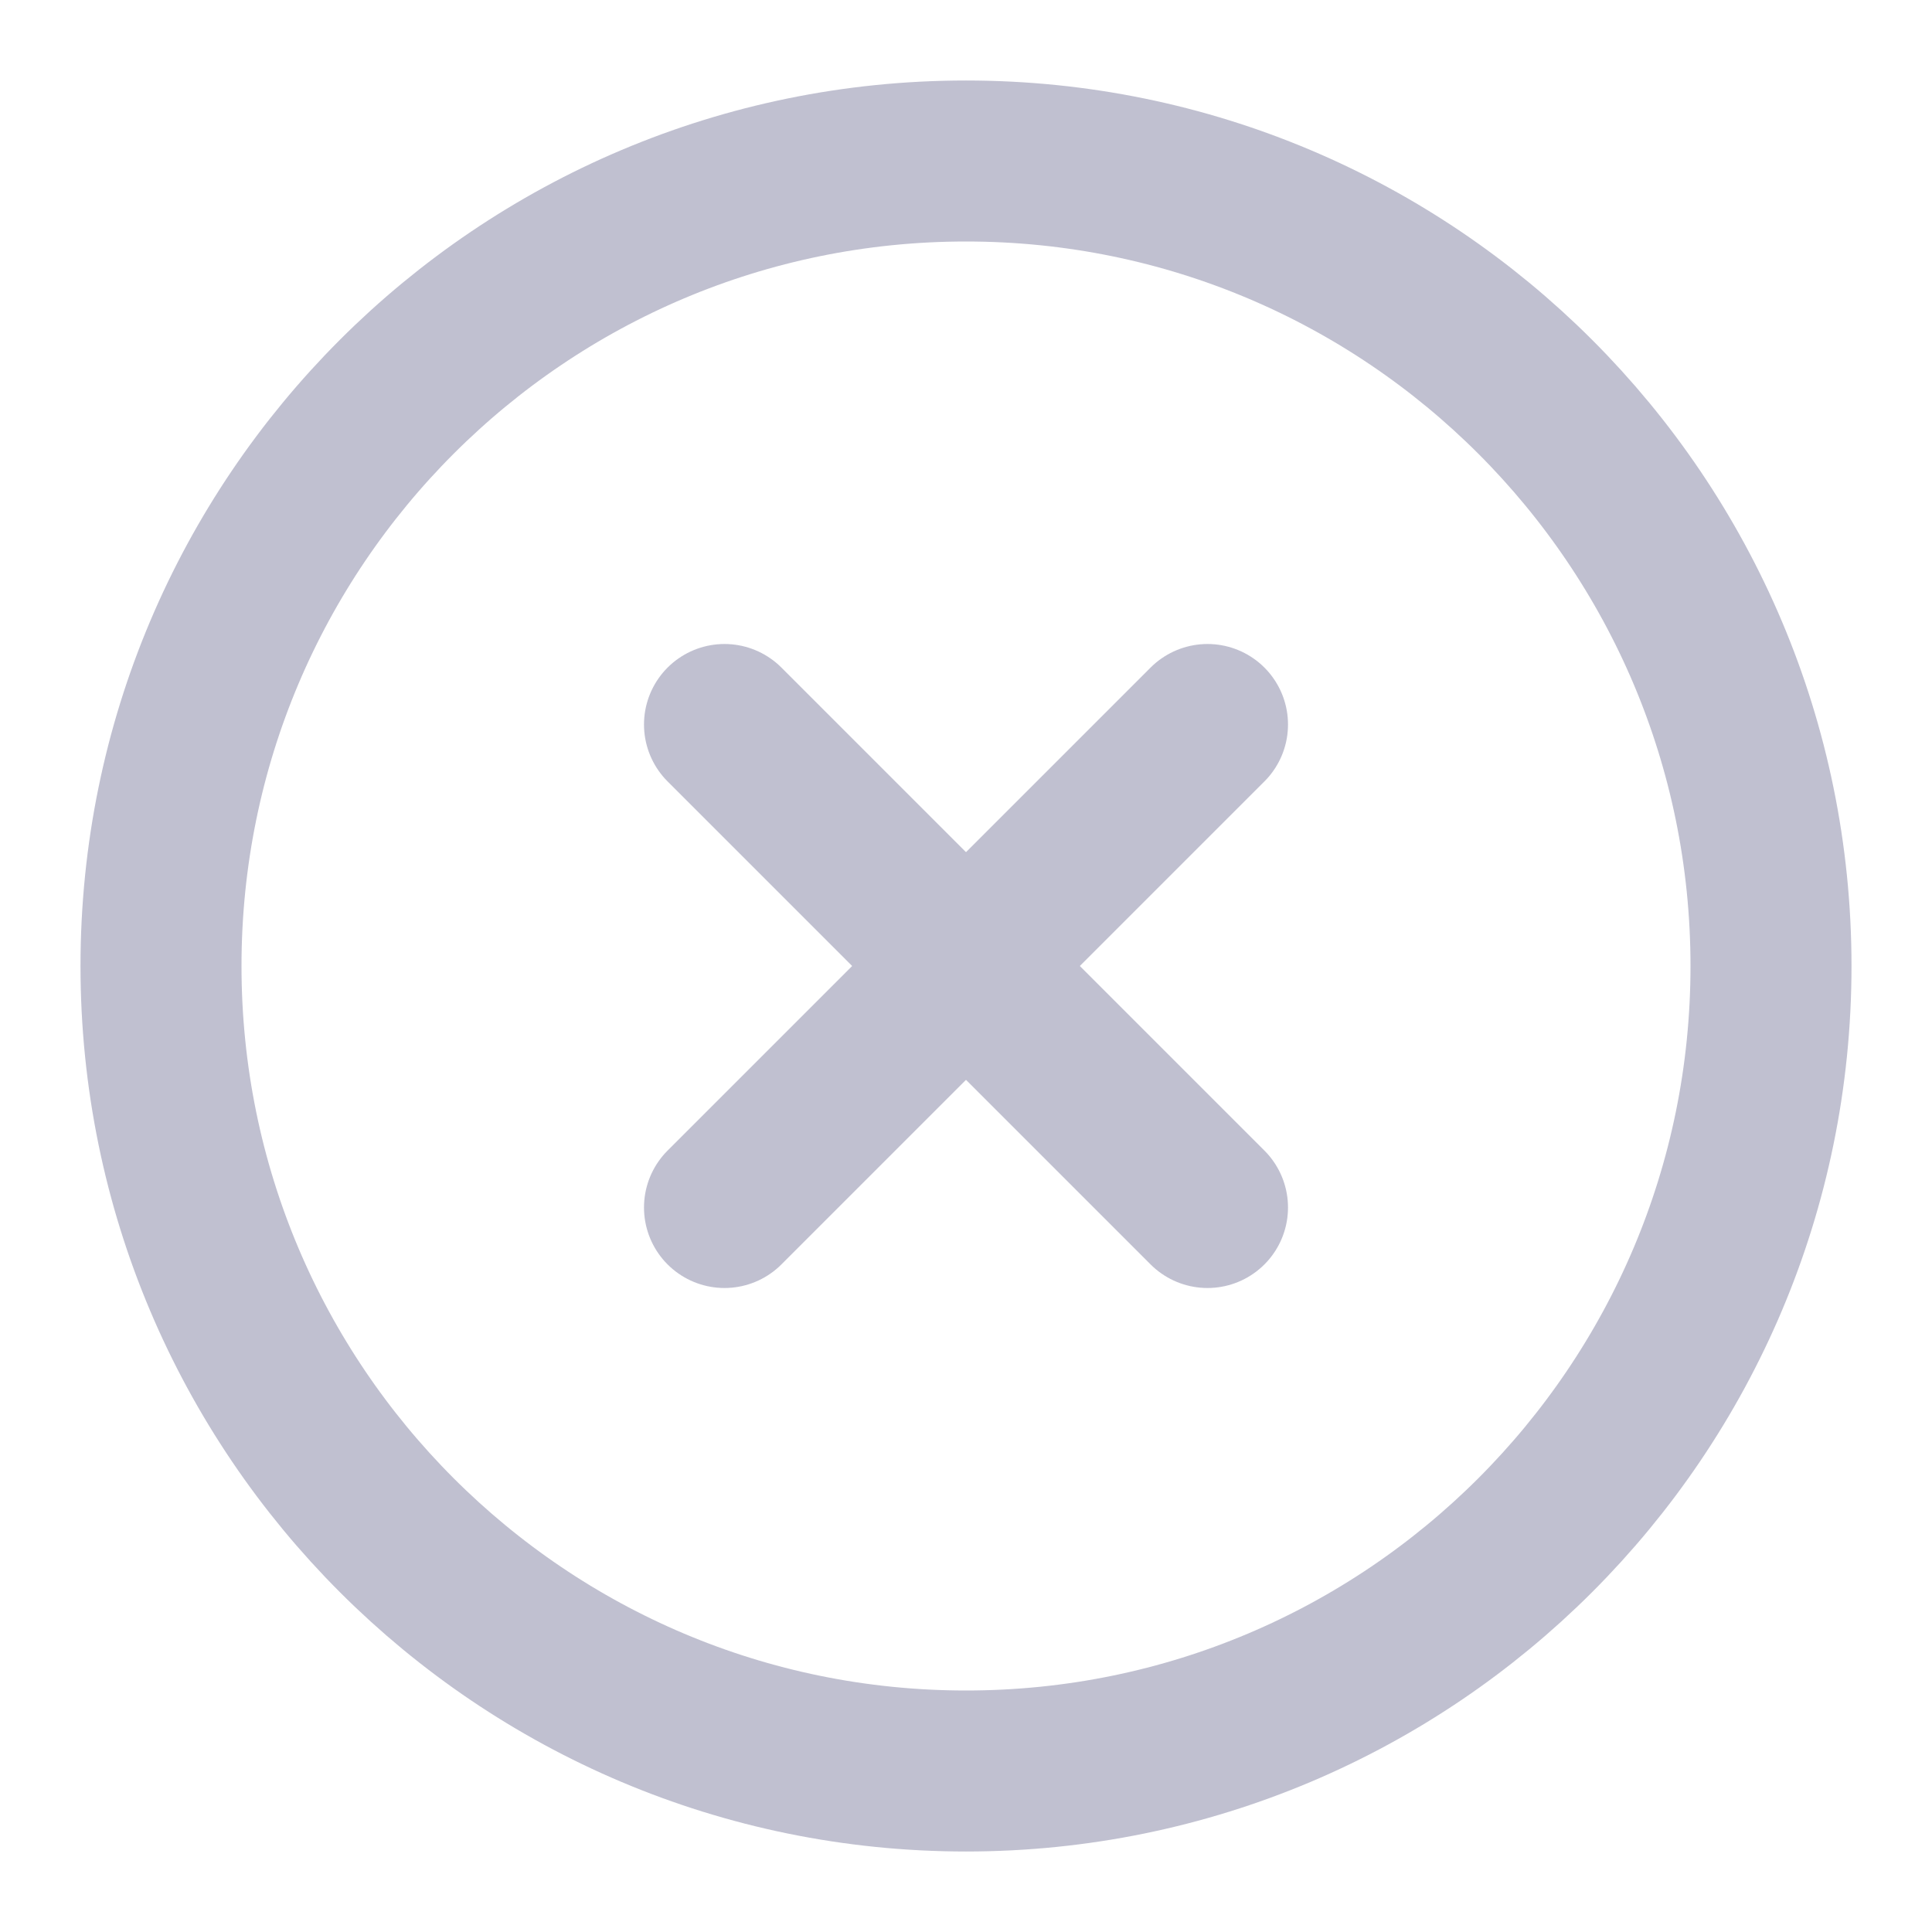
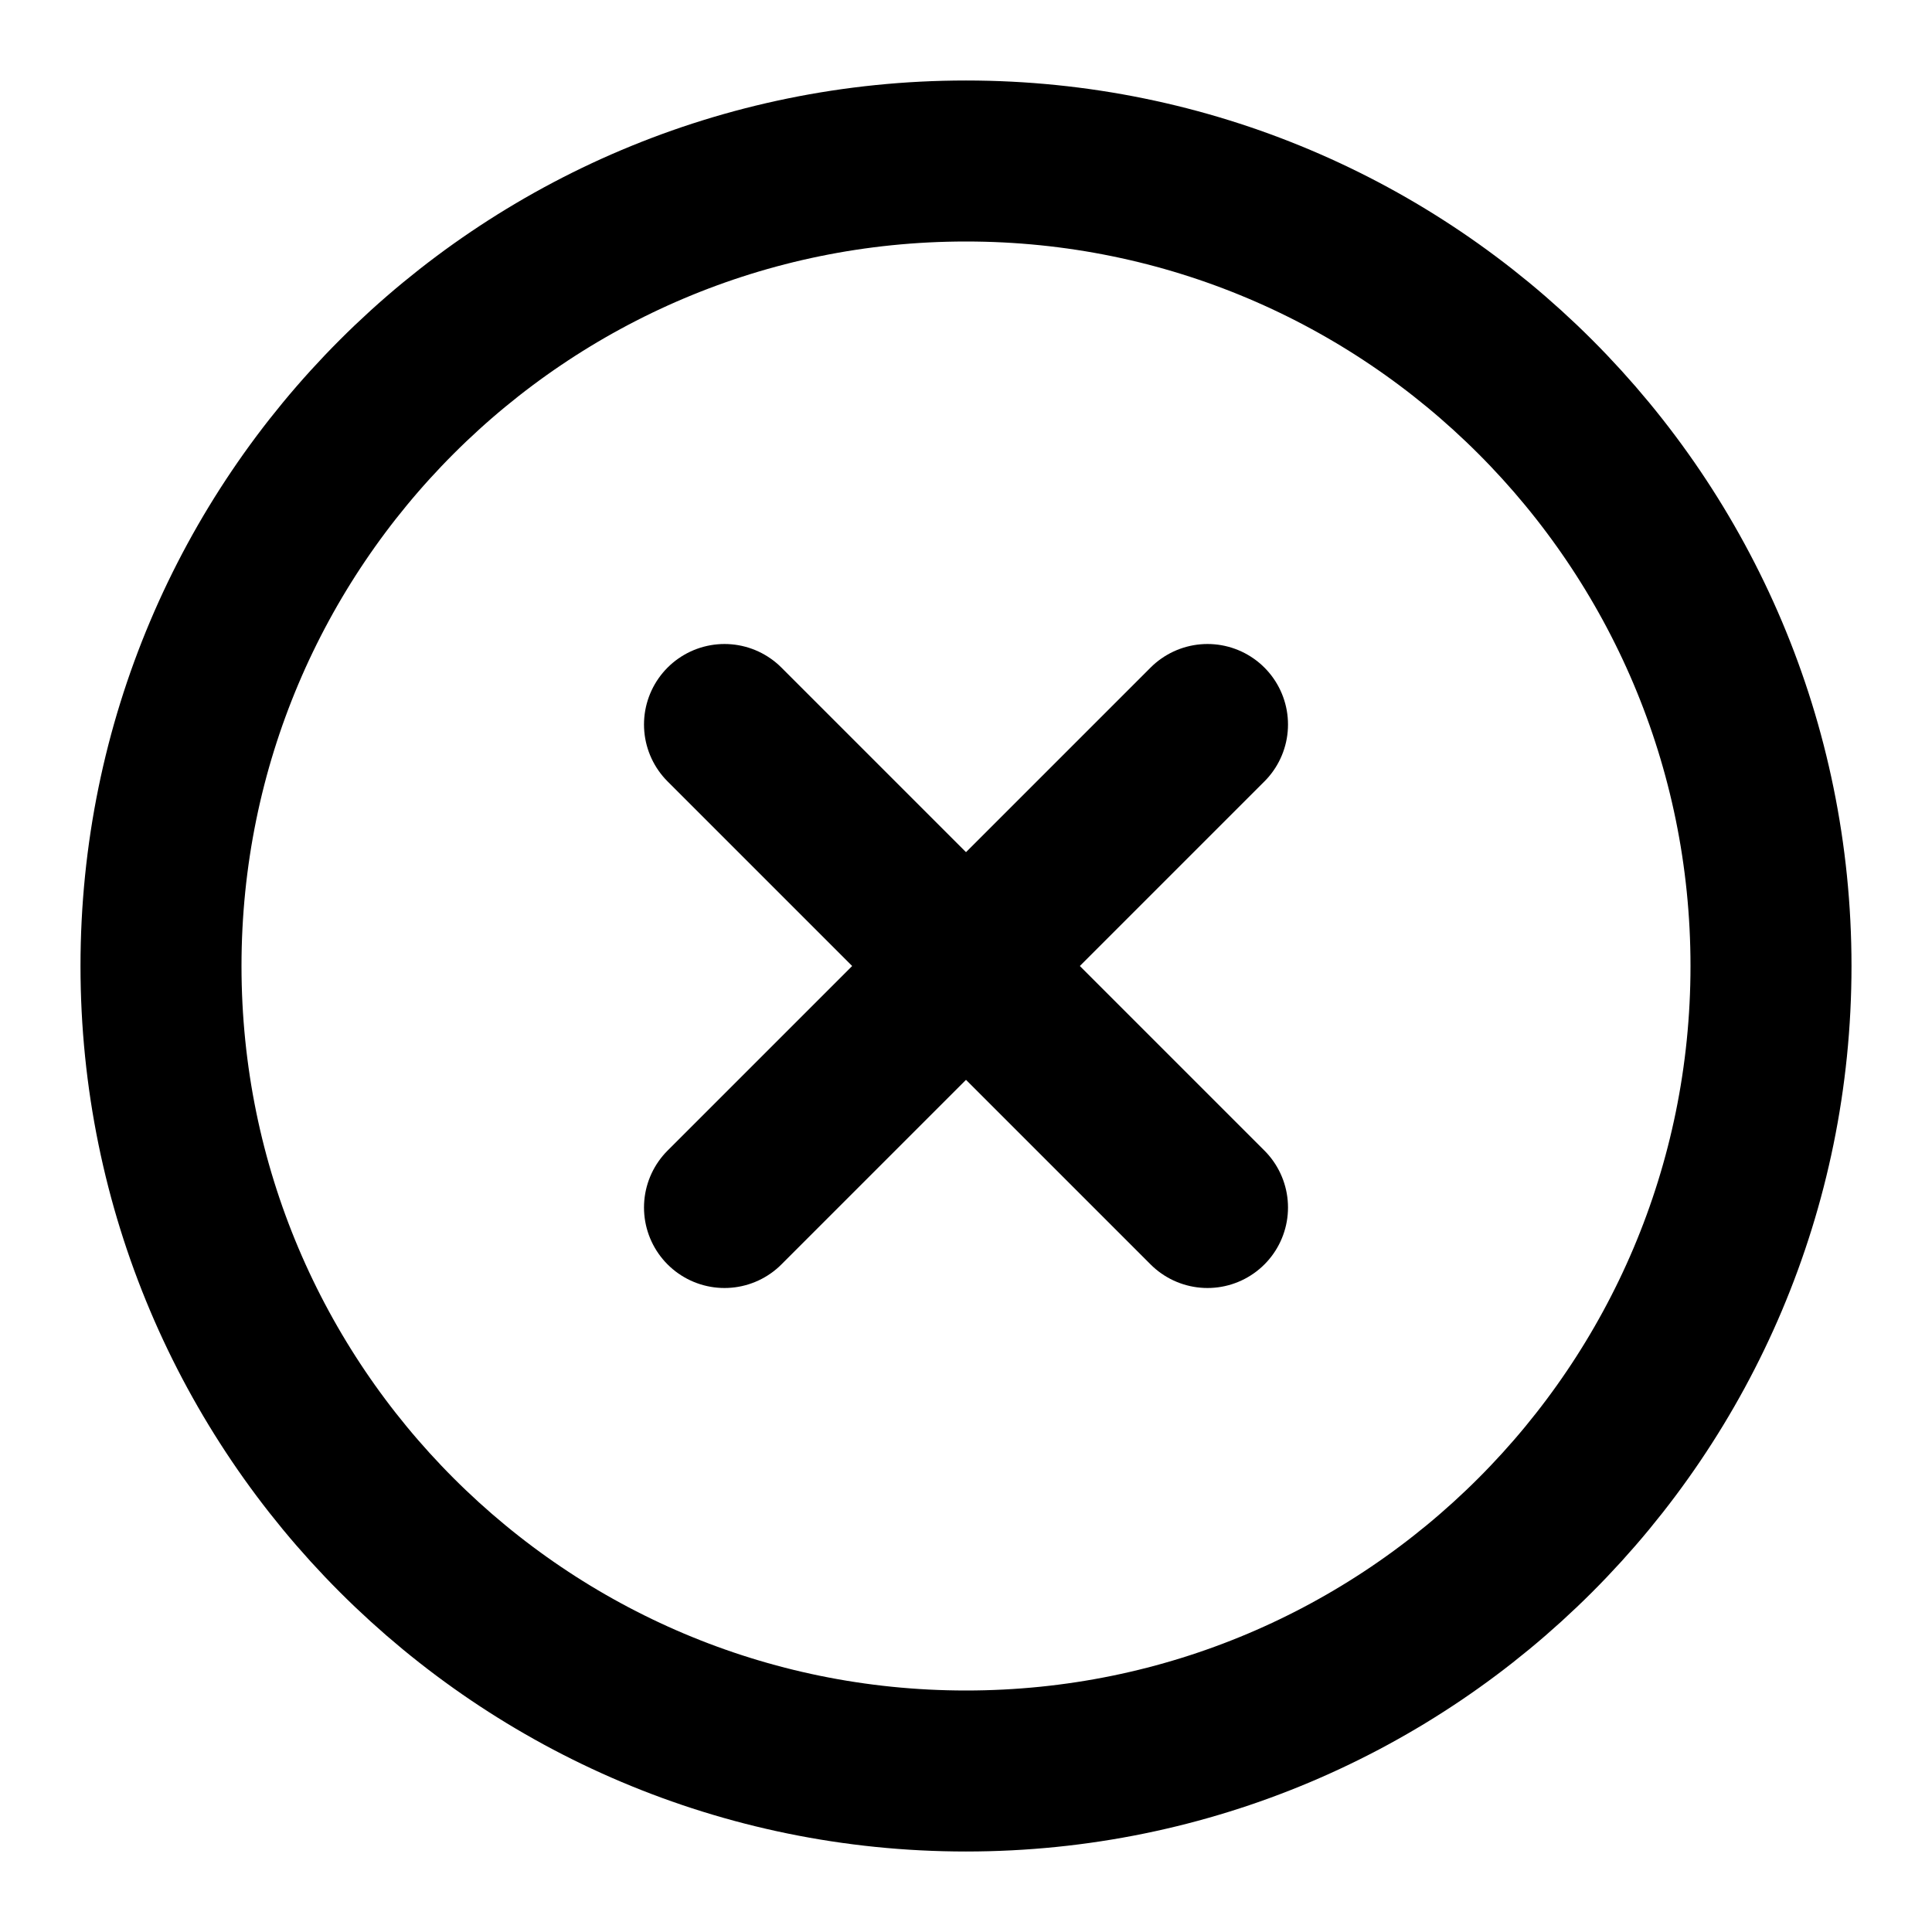
- <svg xmlns="http://www.w3.org/2000/svg" viewBox="0 0 24 24" fill="none" stroke="#C0C0D0" stroke-width="2" stroke-linecap="round" stroke-linejoin="round">
+ <svg xmlns="http://www.w3.org/2000/svg" viewBox="0 0 24 24" fill="none" stroke="currentColor" stroke-width="2" stroke-linecap="round" stroke-linejoin="round">
  <circle cx="12" cy="12" r="10" />
  <line x1="15" y1="9" x2="9" y2="15" />
  <line x1="9" y1="9" x2="15" y2="15" />
</svg>
